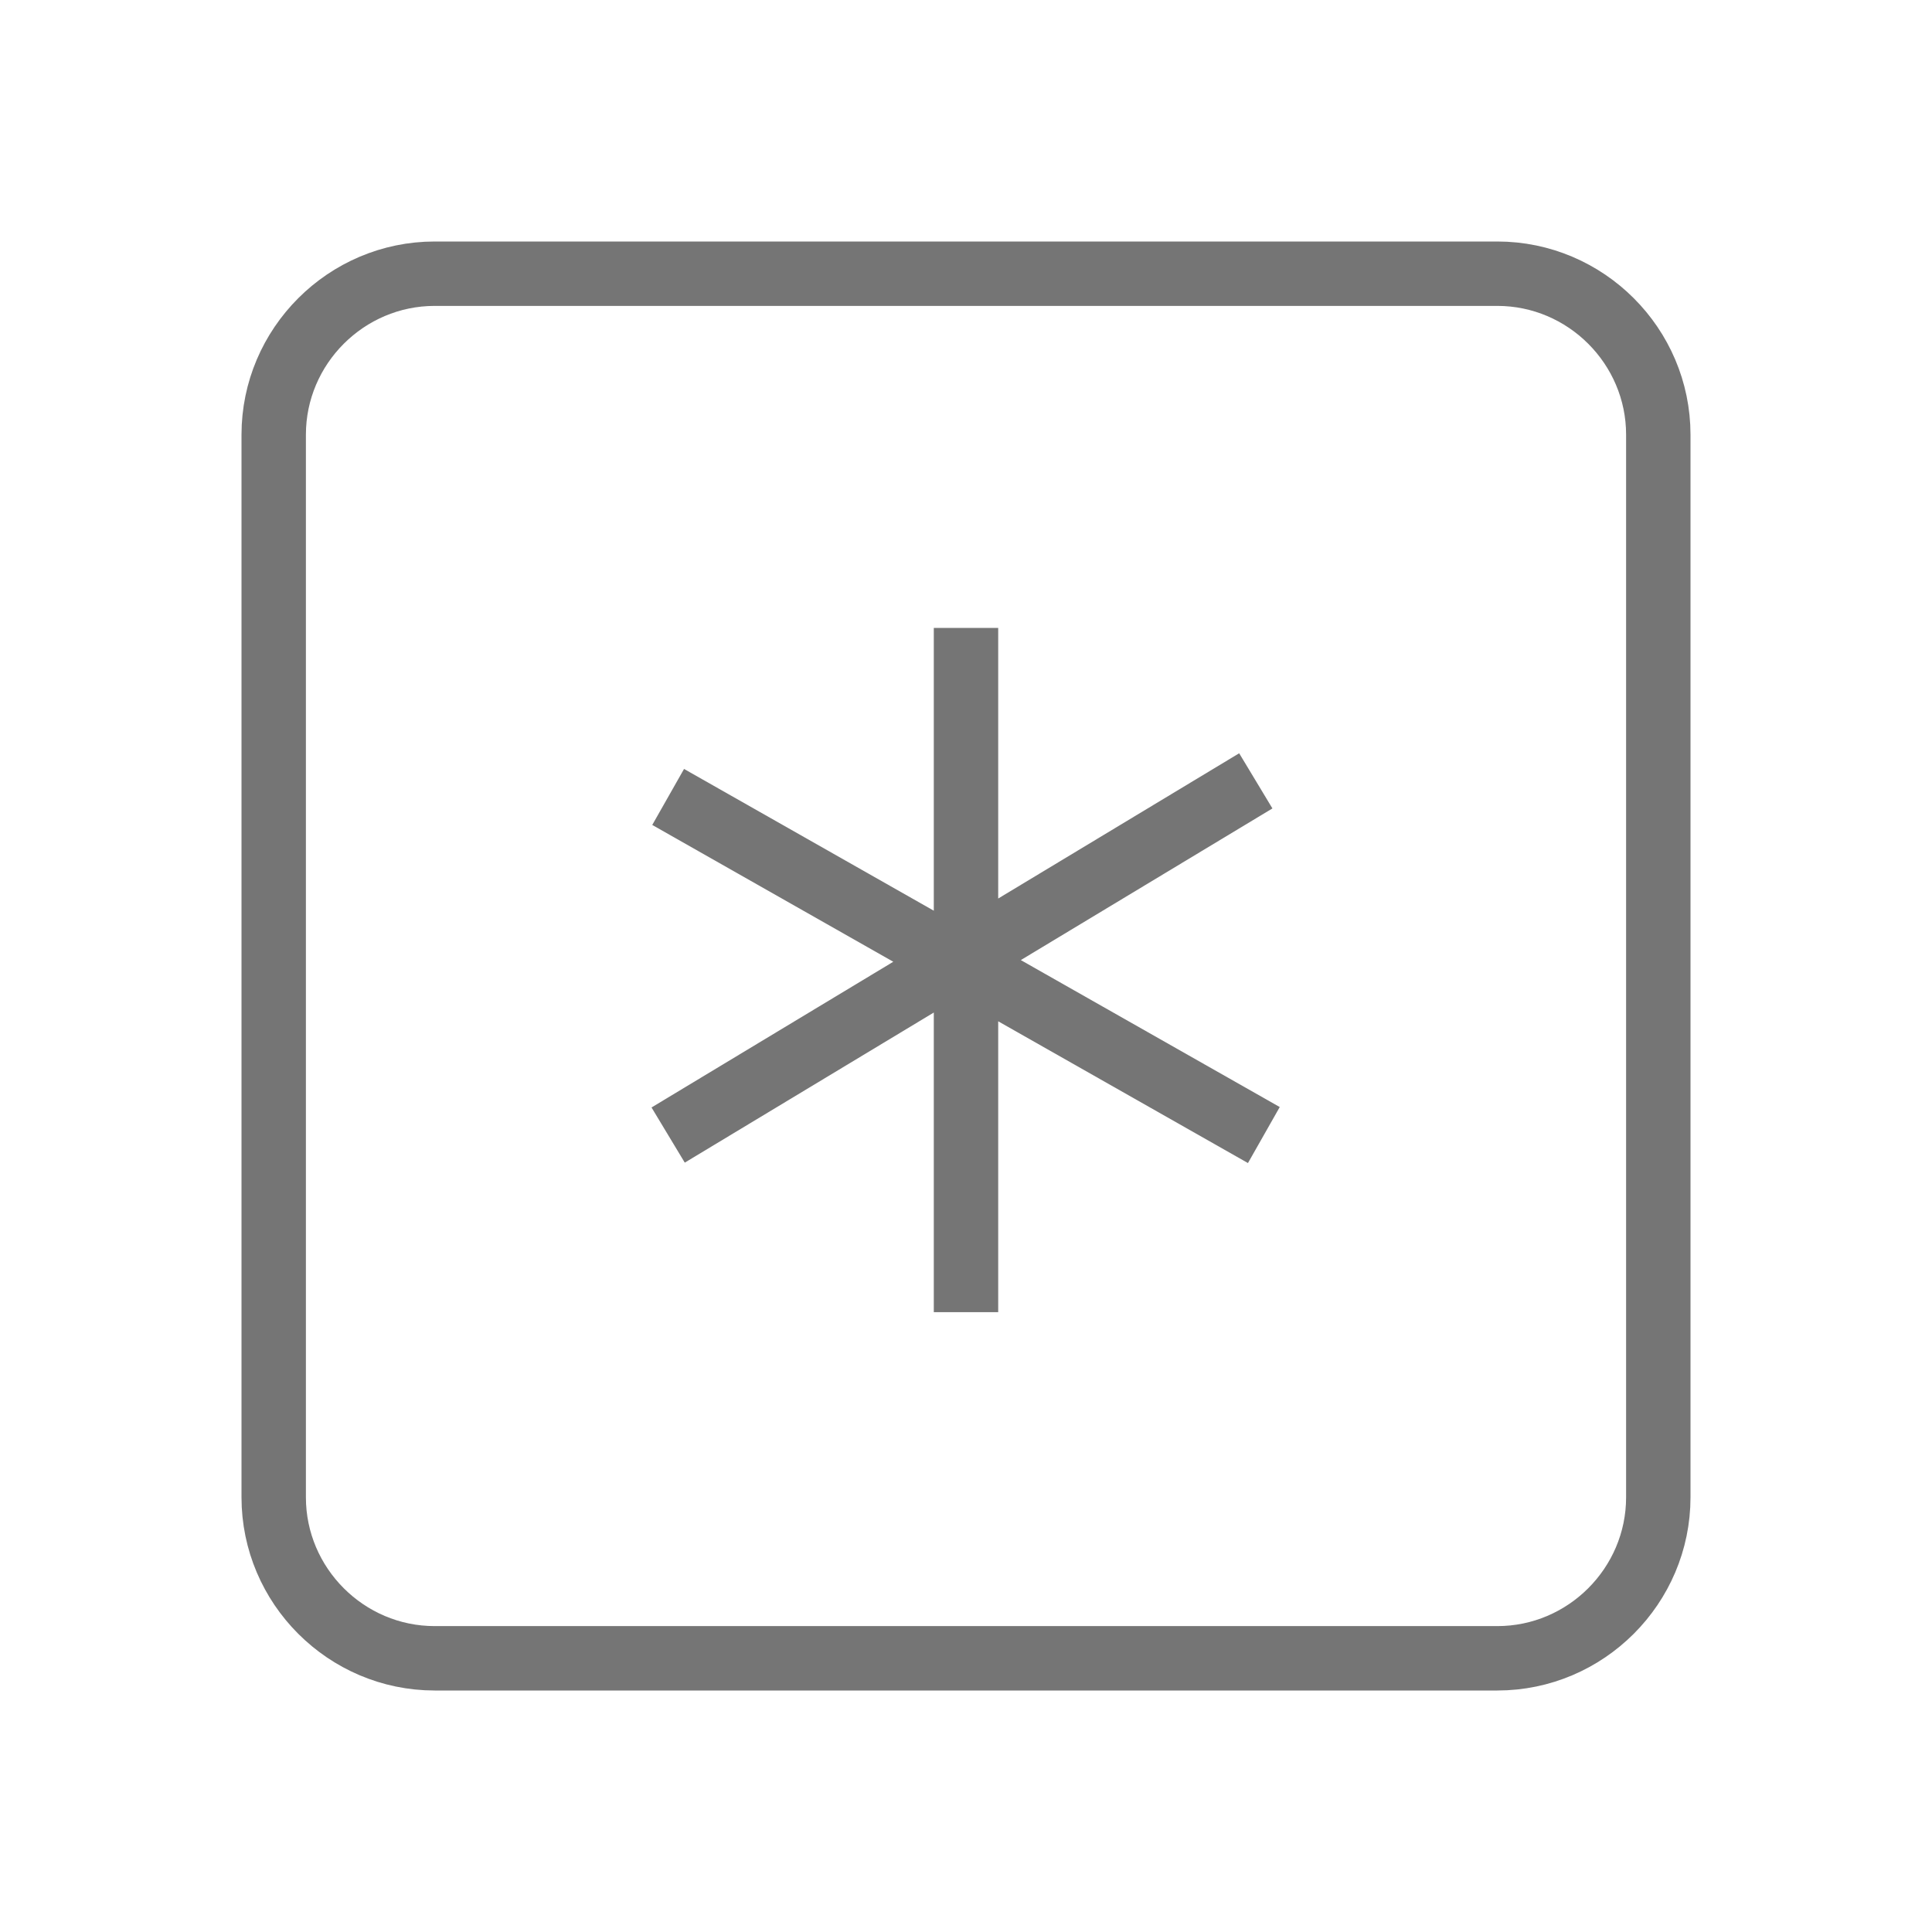
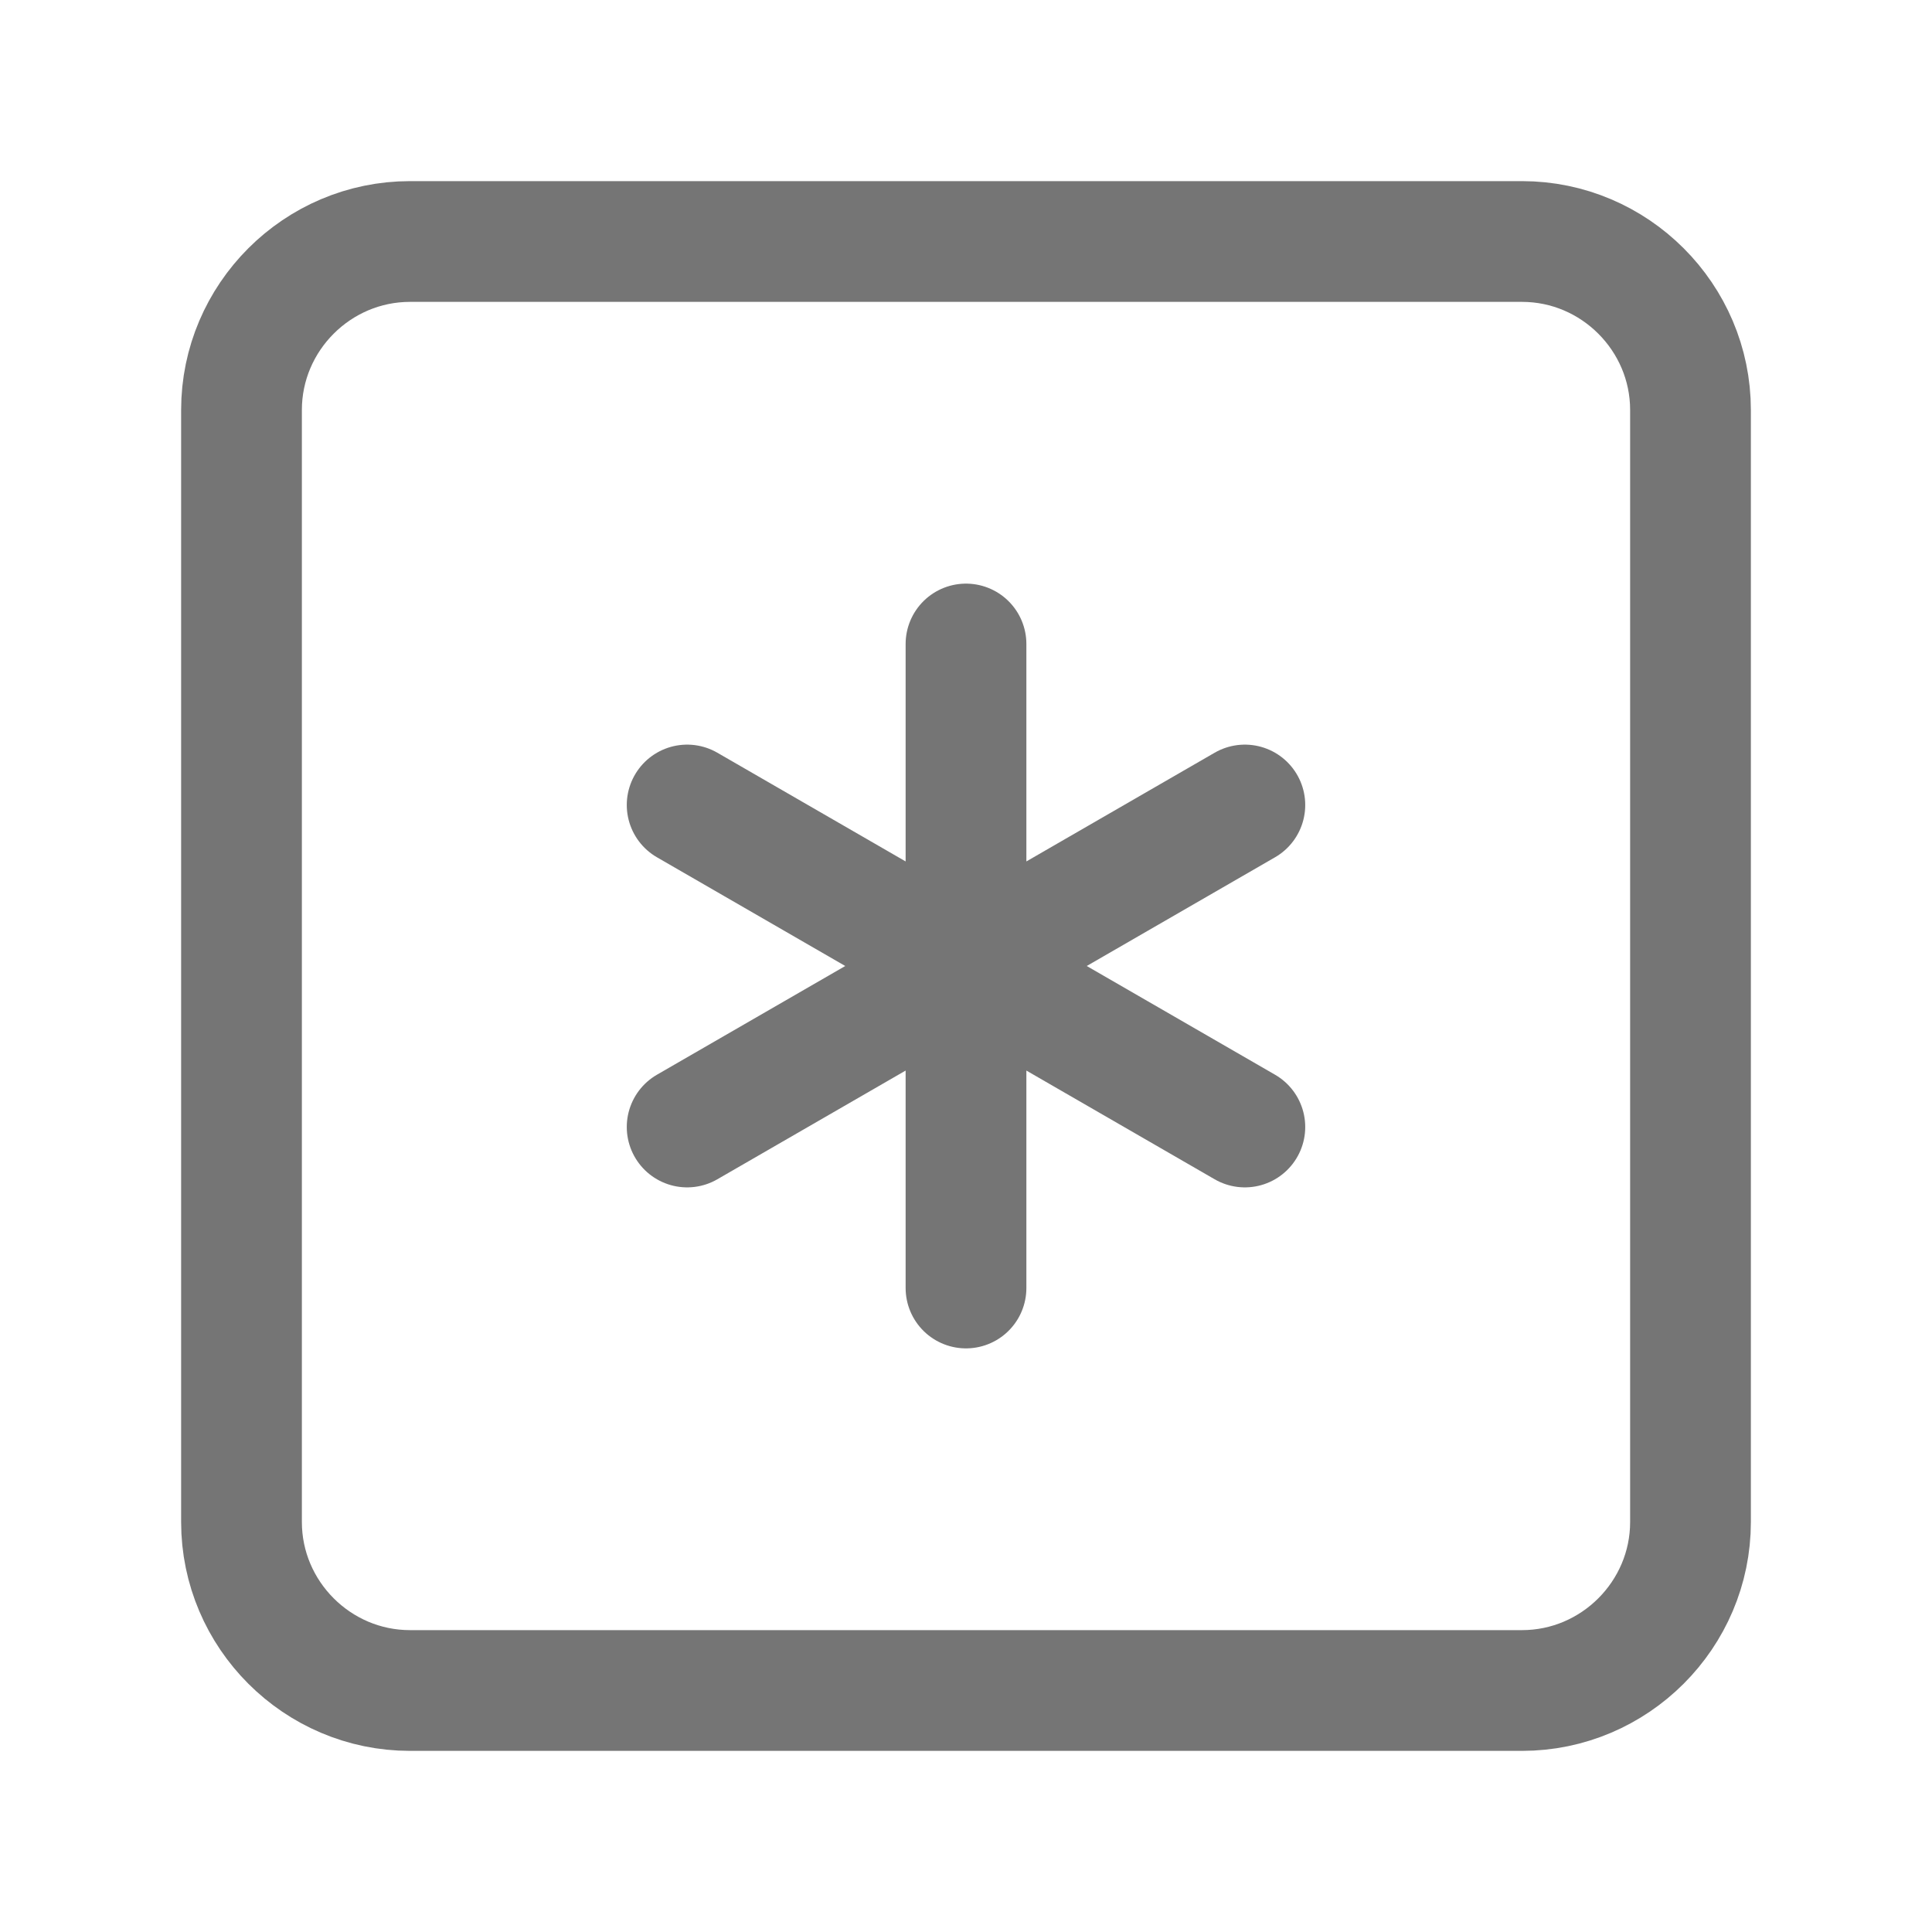
- <svg xmlns="http://www.w3.org/2000/svg" version="1.1" id="Ebene_1" x="0px" y="0px" viewBox="0 0 24 24" style="enable-background:new 0 0 24 24;" xml:space="preserve">
-   <style type="text/css">
- 	.st0{fill:none;stroke:#757575;stroke-width:0.8;stroke-miterlimit:10;}
- </style>
-   <path class="st0" d="M3.4,5.4v13.2c0,1.1,0.9,2,2,2h13.2c1.1,0,2-0.9,2-2V5.4c0-1.1-0.9-2-2-2H5.4C4.3,3.4,3.4,4.3,3.4,5.4z M12,7.8  v8.5 M15.7,14.1L8.3,9.9 M8.3,14.1l7.3-4.4" />
+ <svg xmlns="http://www.w3.org/2000/svg" fill-rule="evenodd" stroke-linecap="round" stroke-linejoin="round" stroke-miterlimit="10" clip-rule="evenodd" viewBox="0 0 24 24">
+   <path fill="none" stroke="#757575" stroke-width="1.5" d="M3 5.093v13.814C3 20.058 3.942 21 5.093 21h13.814C20.058 21 21 20.058 21   18.907V5.093C21 3.942 20.058 3 18.907 3H5.093C3.942 3 3 3.942 3 5.093z    M12 8v8M8.536 10l6.928 4M8.536 14l6.928-4" />
</svg>
